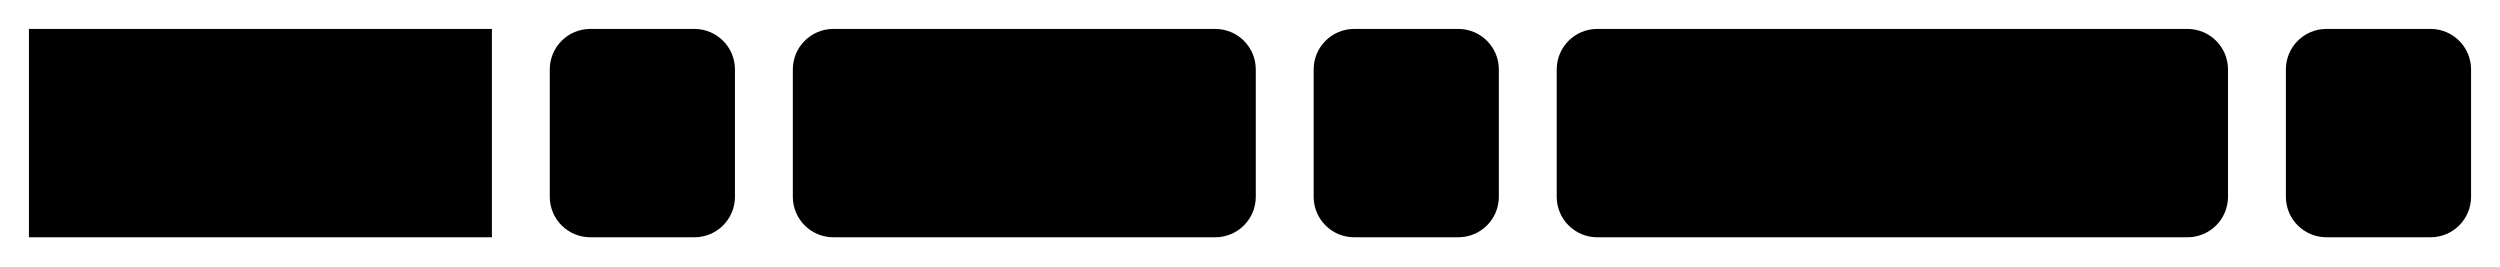
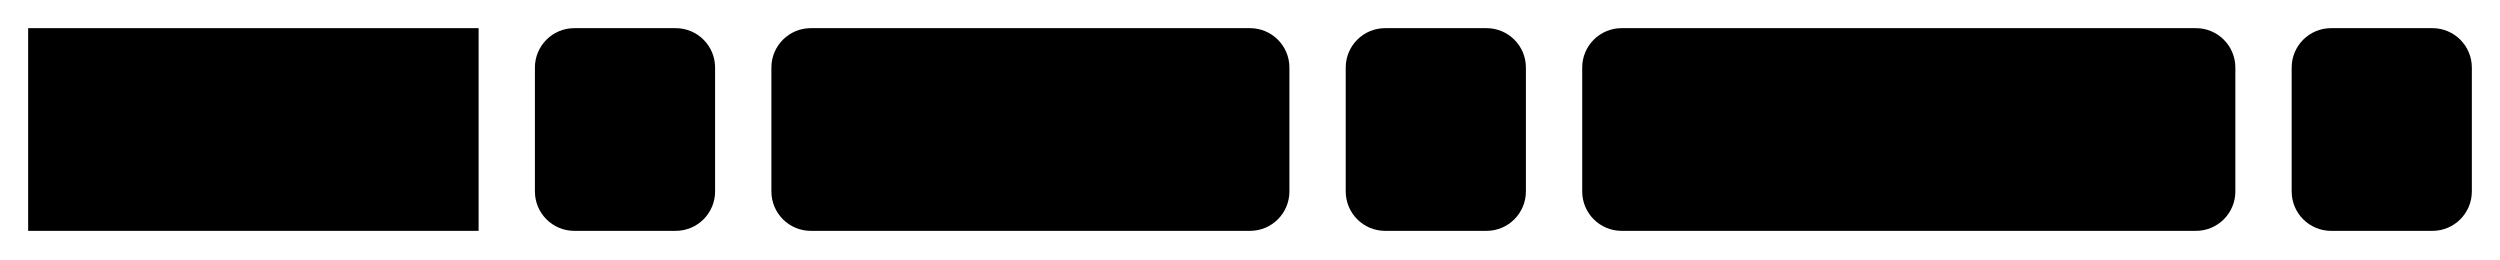
- <svg xmlns="http://www.w3.org/2000/svg" version="1.1" width="432" height="46" viewbox="0 0 432 46">
+ <svg xmlns="http://www.w3.org/2000/svg" version="1.1" width="444" height="46" viewbox="0 0 444 46">
  <defs>
    <style type="text/css">#guide .c{fill:none;stroke:#222222;}#guide .k{fill:#000000;font-family:Roboto Mono,Sans-serif;font-size:20px;}#guide .s{fill:#e4f4ff;stroke:#222222;}#guide .syn{fill:#8D8D8D;font-family:Roboto Mono,Sans-serif;font-size:20px;}</style>
  </defs>
-   <path class="c" d="M0 31h5m80 0h10m32 0h10m80 0h10m32 0h10m116 0h10m32 0h5" />
+   <path class="c" d="M0 31h5m80 0h10m32 0h10m92 0h10m32 0h10m116 0h10m32 0h5" />
  <rect class="s" x="5" y="5" width="80" height="36" />
  <text class="k" x="15" y="31">ROUND</text>
  <rect class="s" x="95" y="5" width="32" height="36" rx="7" />
  <text class="syn" x="105" y="31">(</text>
-   <rect class="s" x="137" y="5" width="80" height="36" rx="7" />
-   <text class="k" x="147" y="31">value</text>
-   <rect class="s" x="227" y="5" width="32" height="36" rx="7" />
-   <text class="syn" x="237" y="31">,</text>
-   <rect class="s" x="269" y="5" width="116" height="36" rx="7" />
-   <text class="k" x="279" y="31">decimals</text>
-   <rect class="s" x="395" y="5" width="32" height="36" rx="7" />
-   <text class="syn" x="405" y="31">)</text>
+   <rect class="s" x="137" y="5" width="92" height="36" rx="7" />
+   <text class="k" x="147" y="31">number</text>
+   <rect class="s" x="239" y="5" width="32" height="36" rx="7" />
+   <text class="syn" x="249" y="31">,</text>
+   <rect class="s" x="281" y="5" width="116" height="36" rx="7" />
+   <text class="k" x="291" y="31">decimals</text>
+   <rect class="s" x="407" y="5" width="32" height="36" rx="7" />
+   <text class="syn" x="417" y="31">)</text>
</svg>
